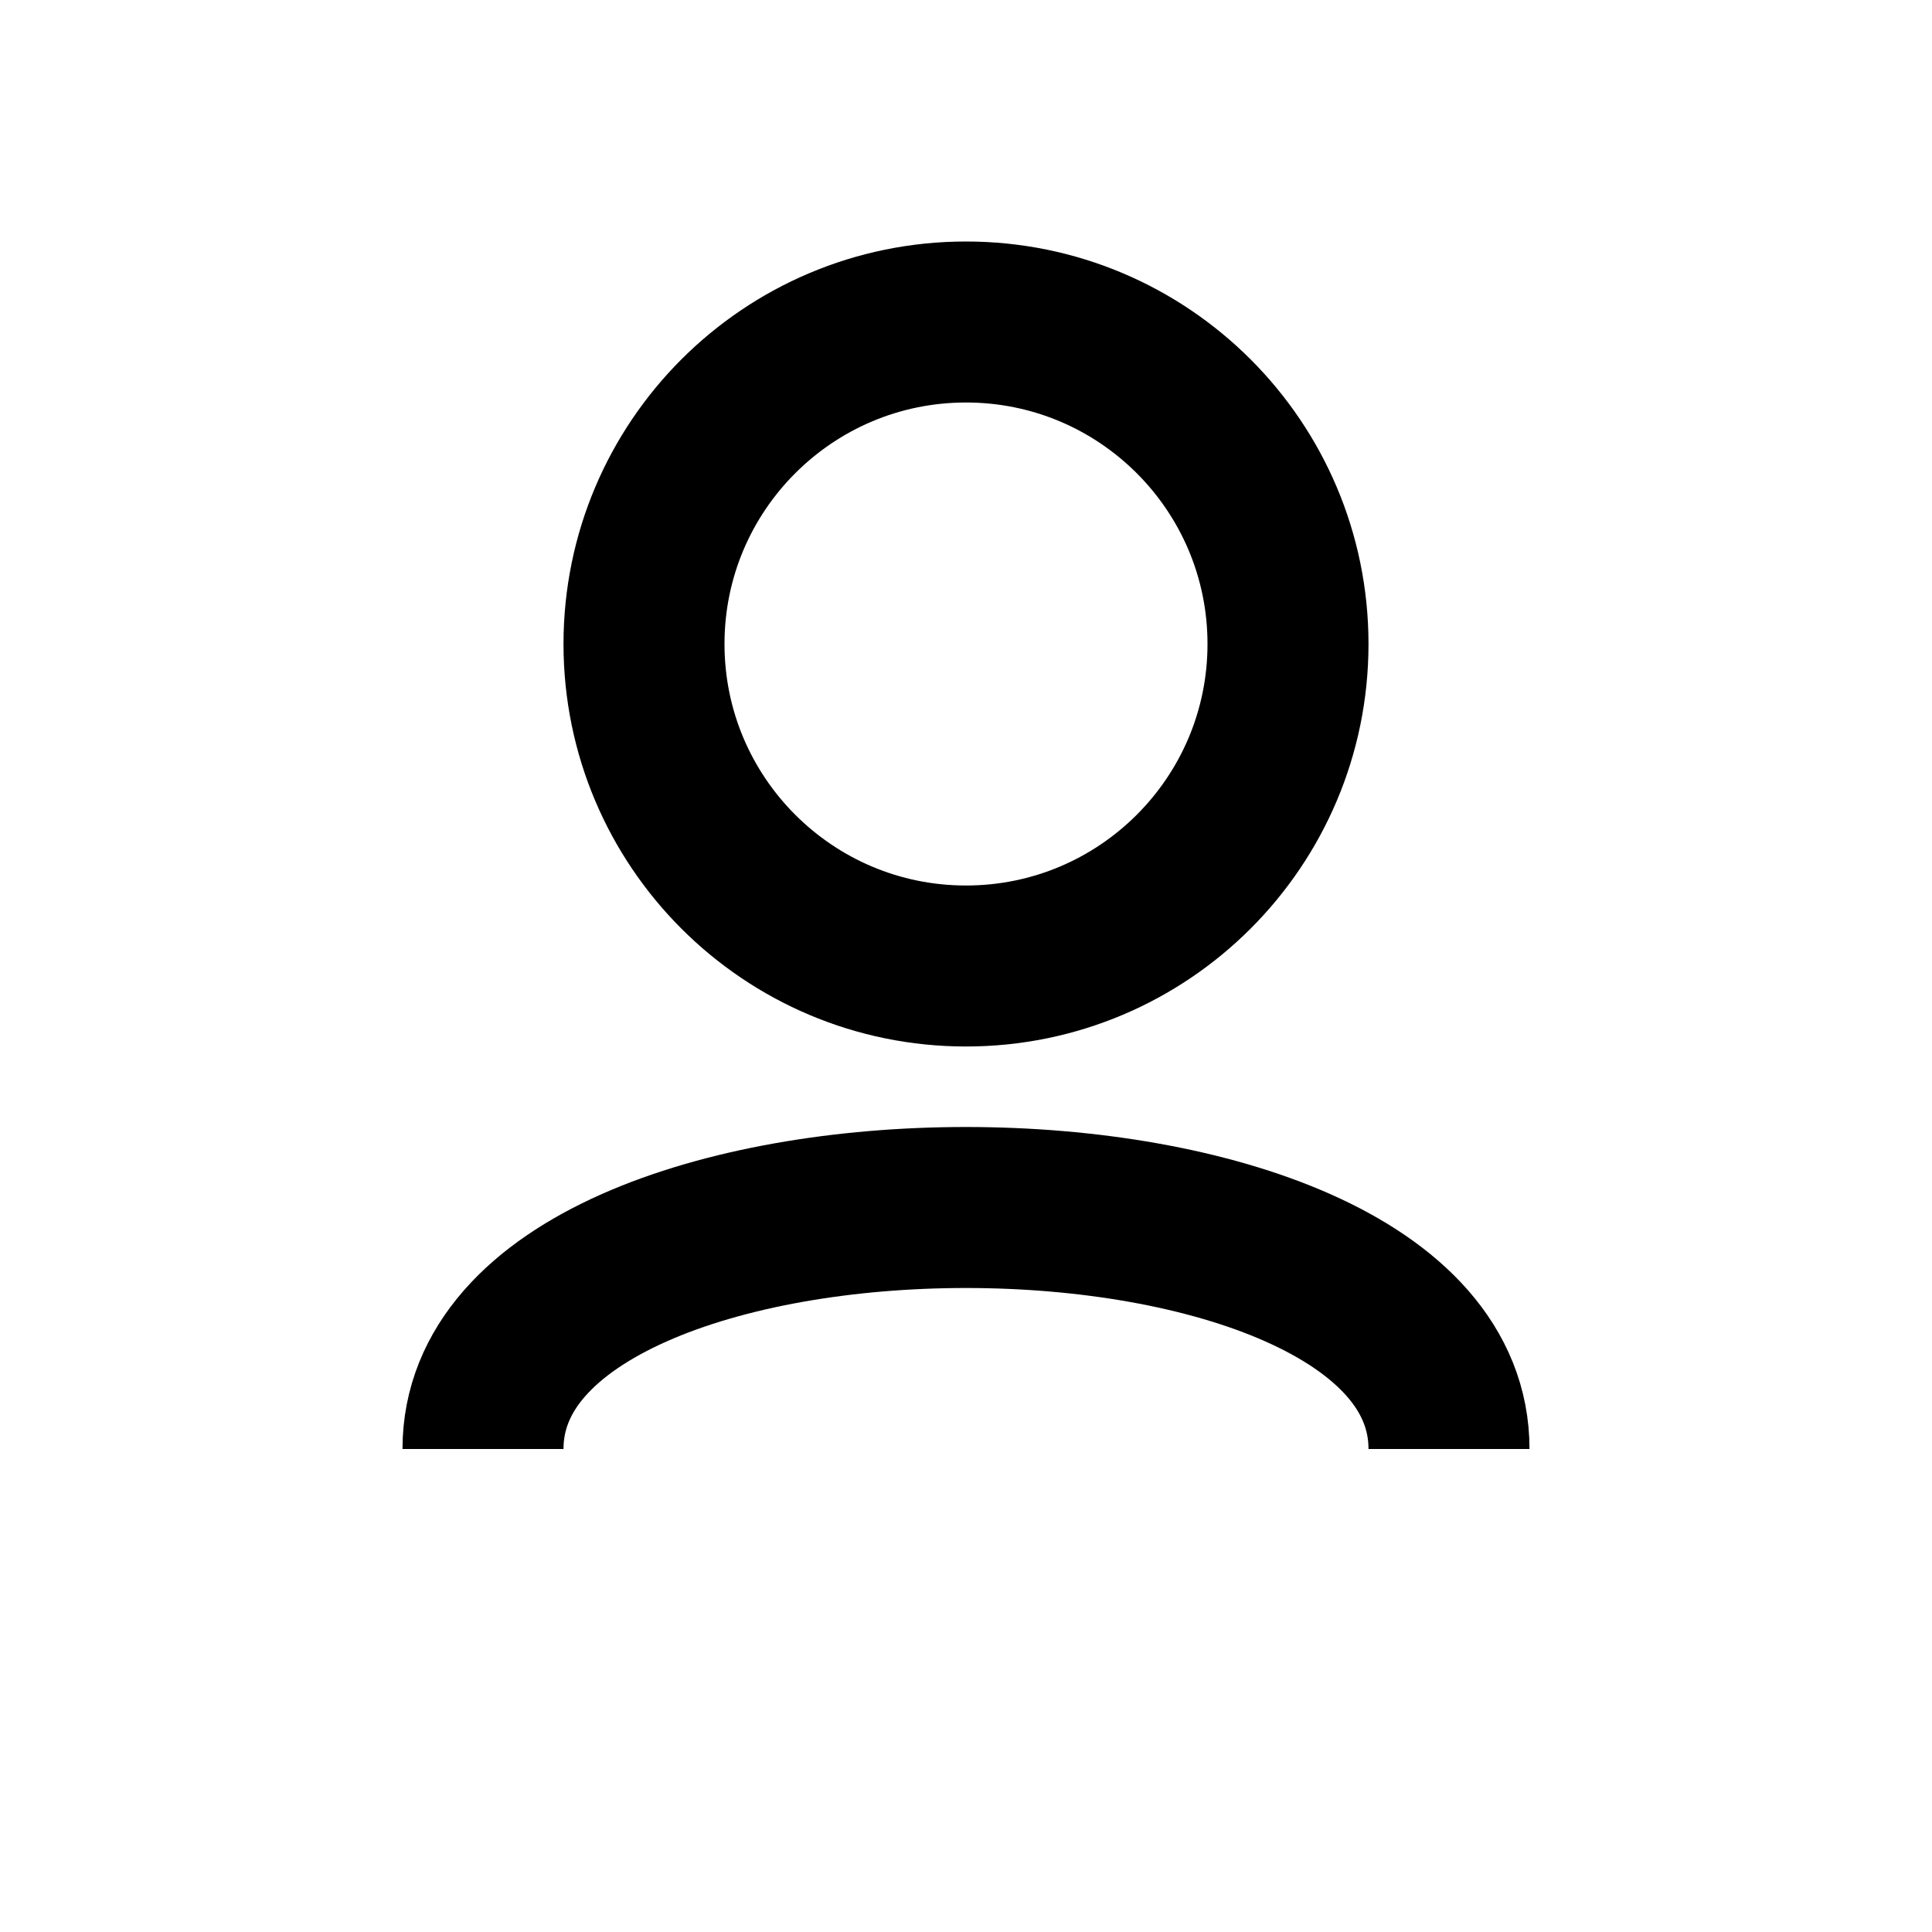
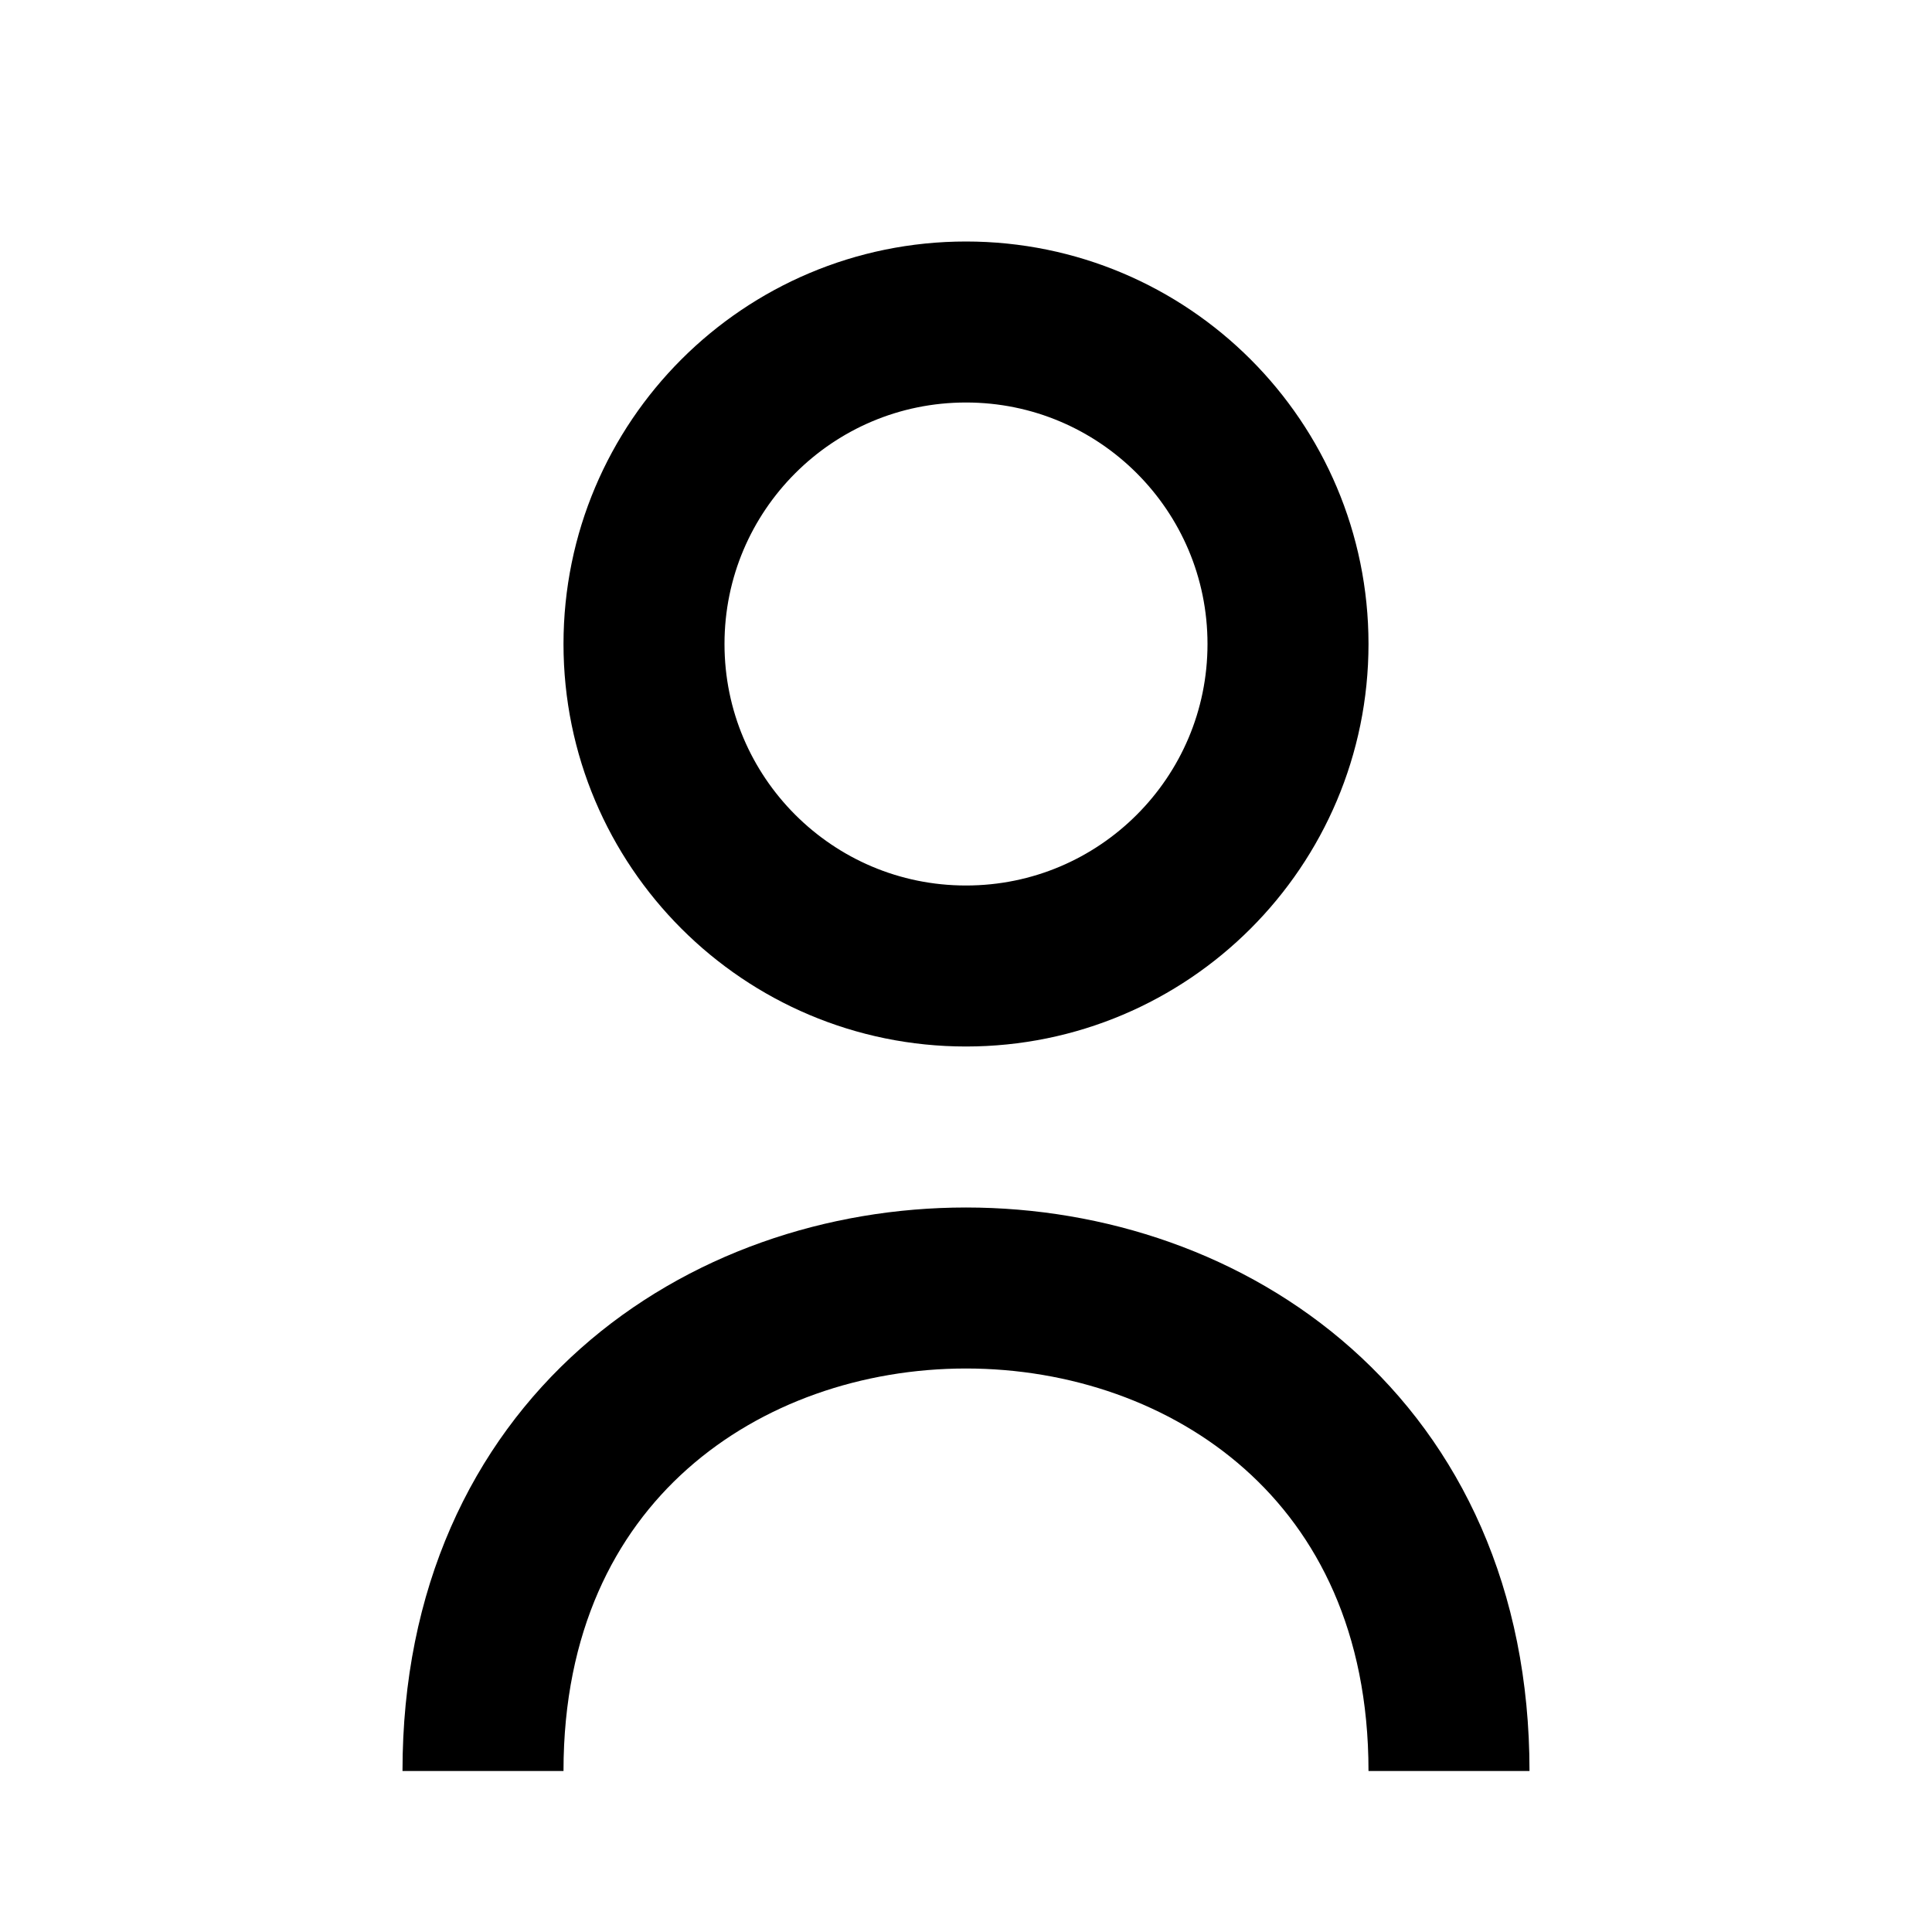
<svg xmlns="http://www.w3.org/2000/svg" viewBox="0 0 24 24" width="24" height="24">
  <g fill="none" stroke="currentColor" stroke-width="2">
    <circle cx="12" cy="8" r="4" />
-     <path d="M6 18c0-4 12-4 12 0" />
+     <path d="M6 22c0-8 12-8 12 0" />
  </g>
</svg>
